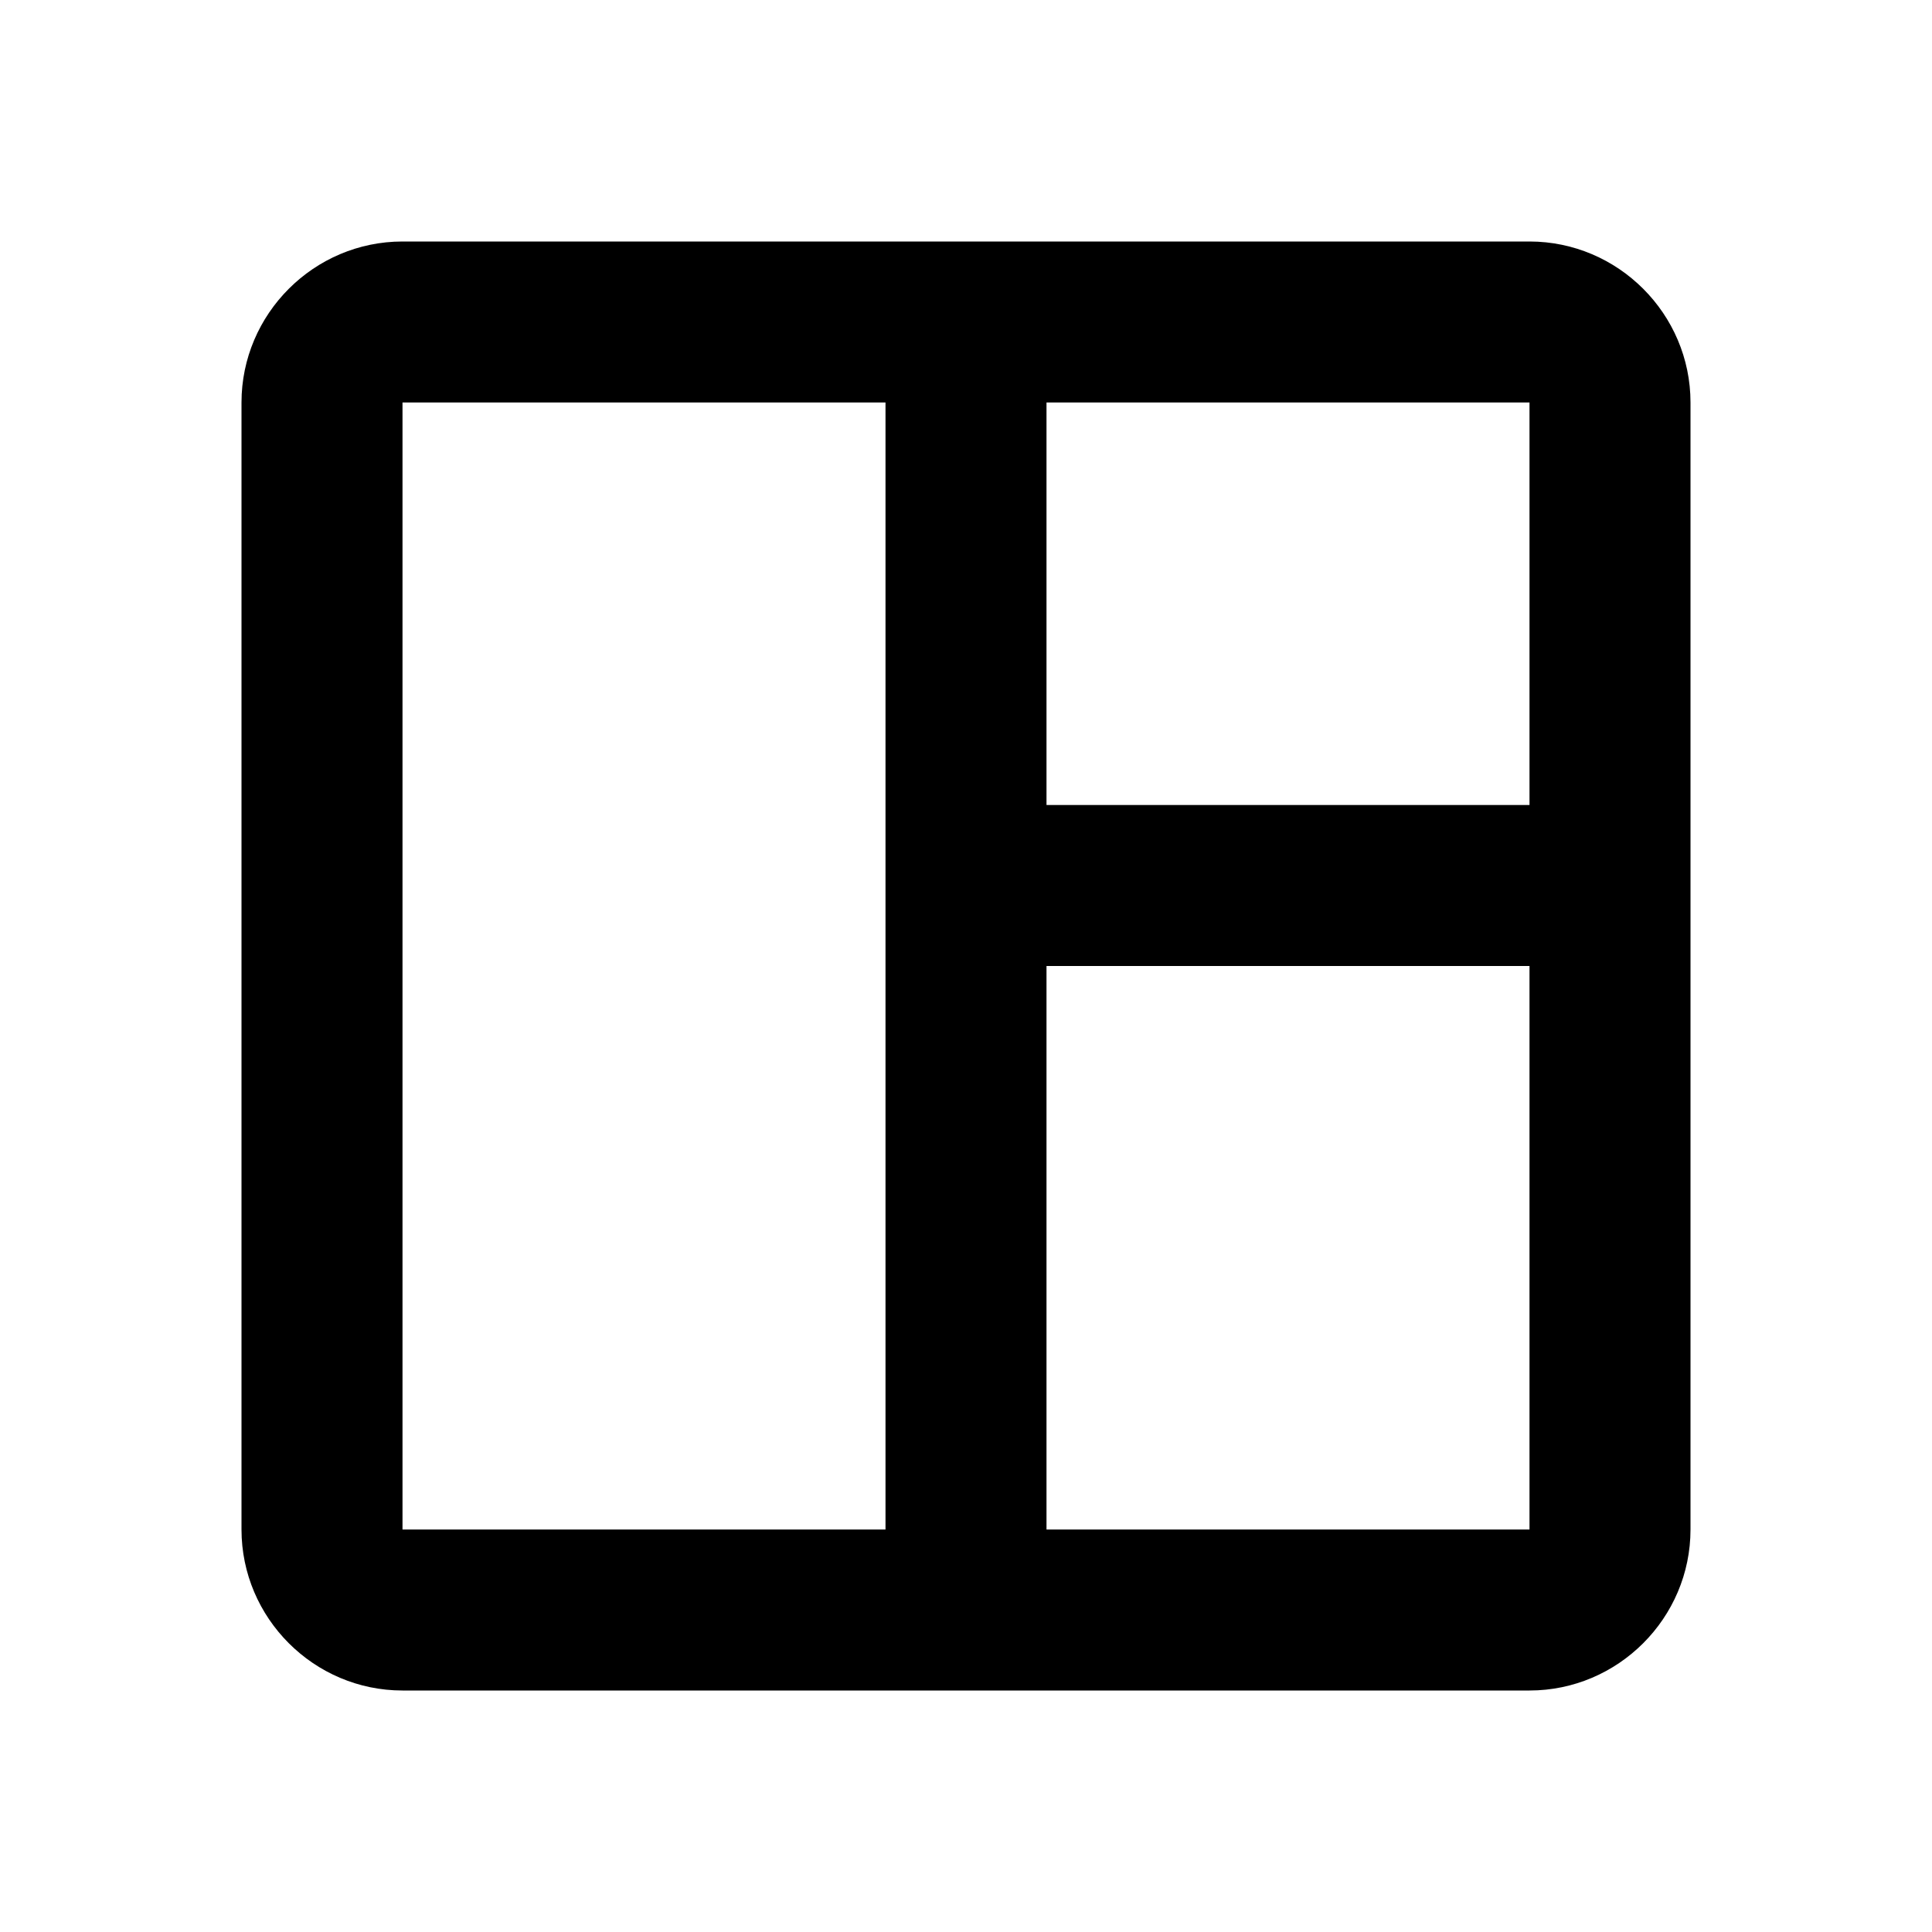
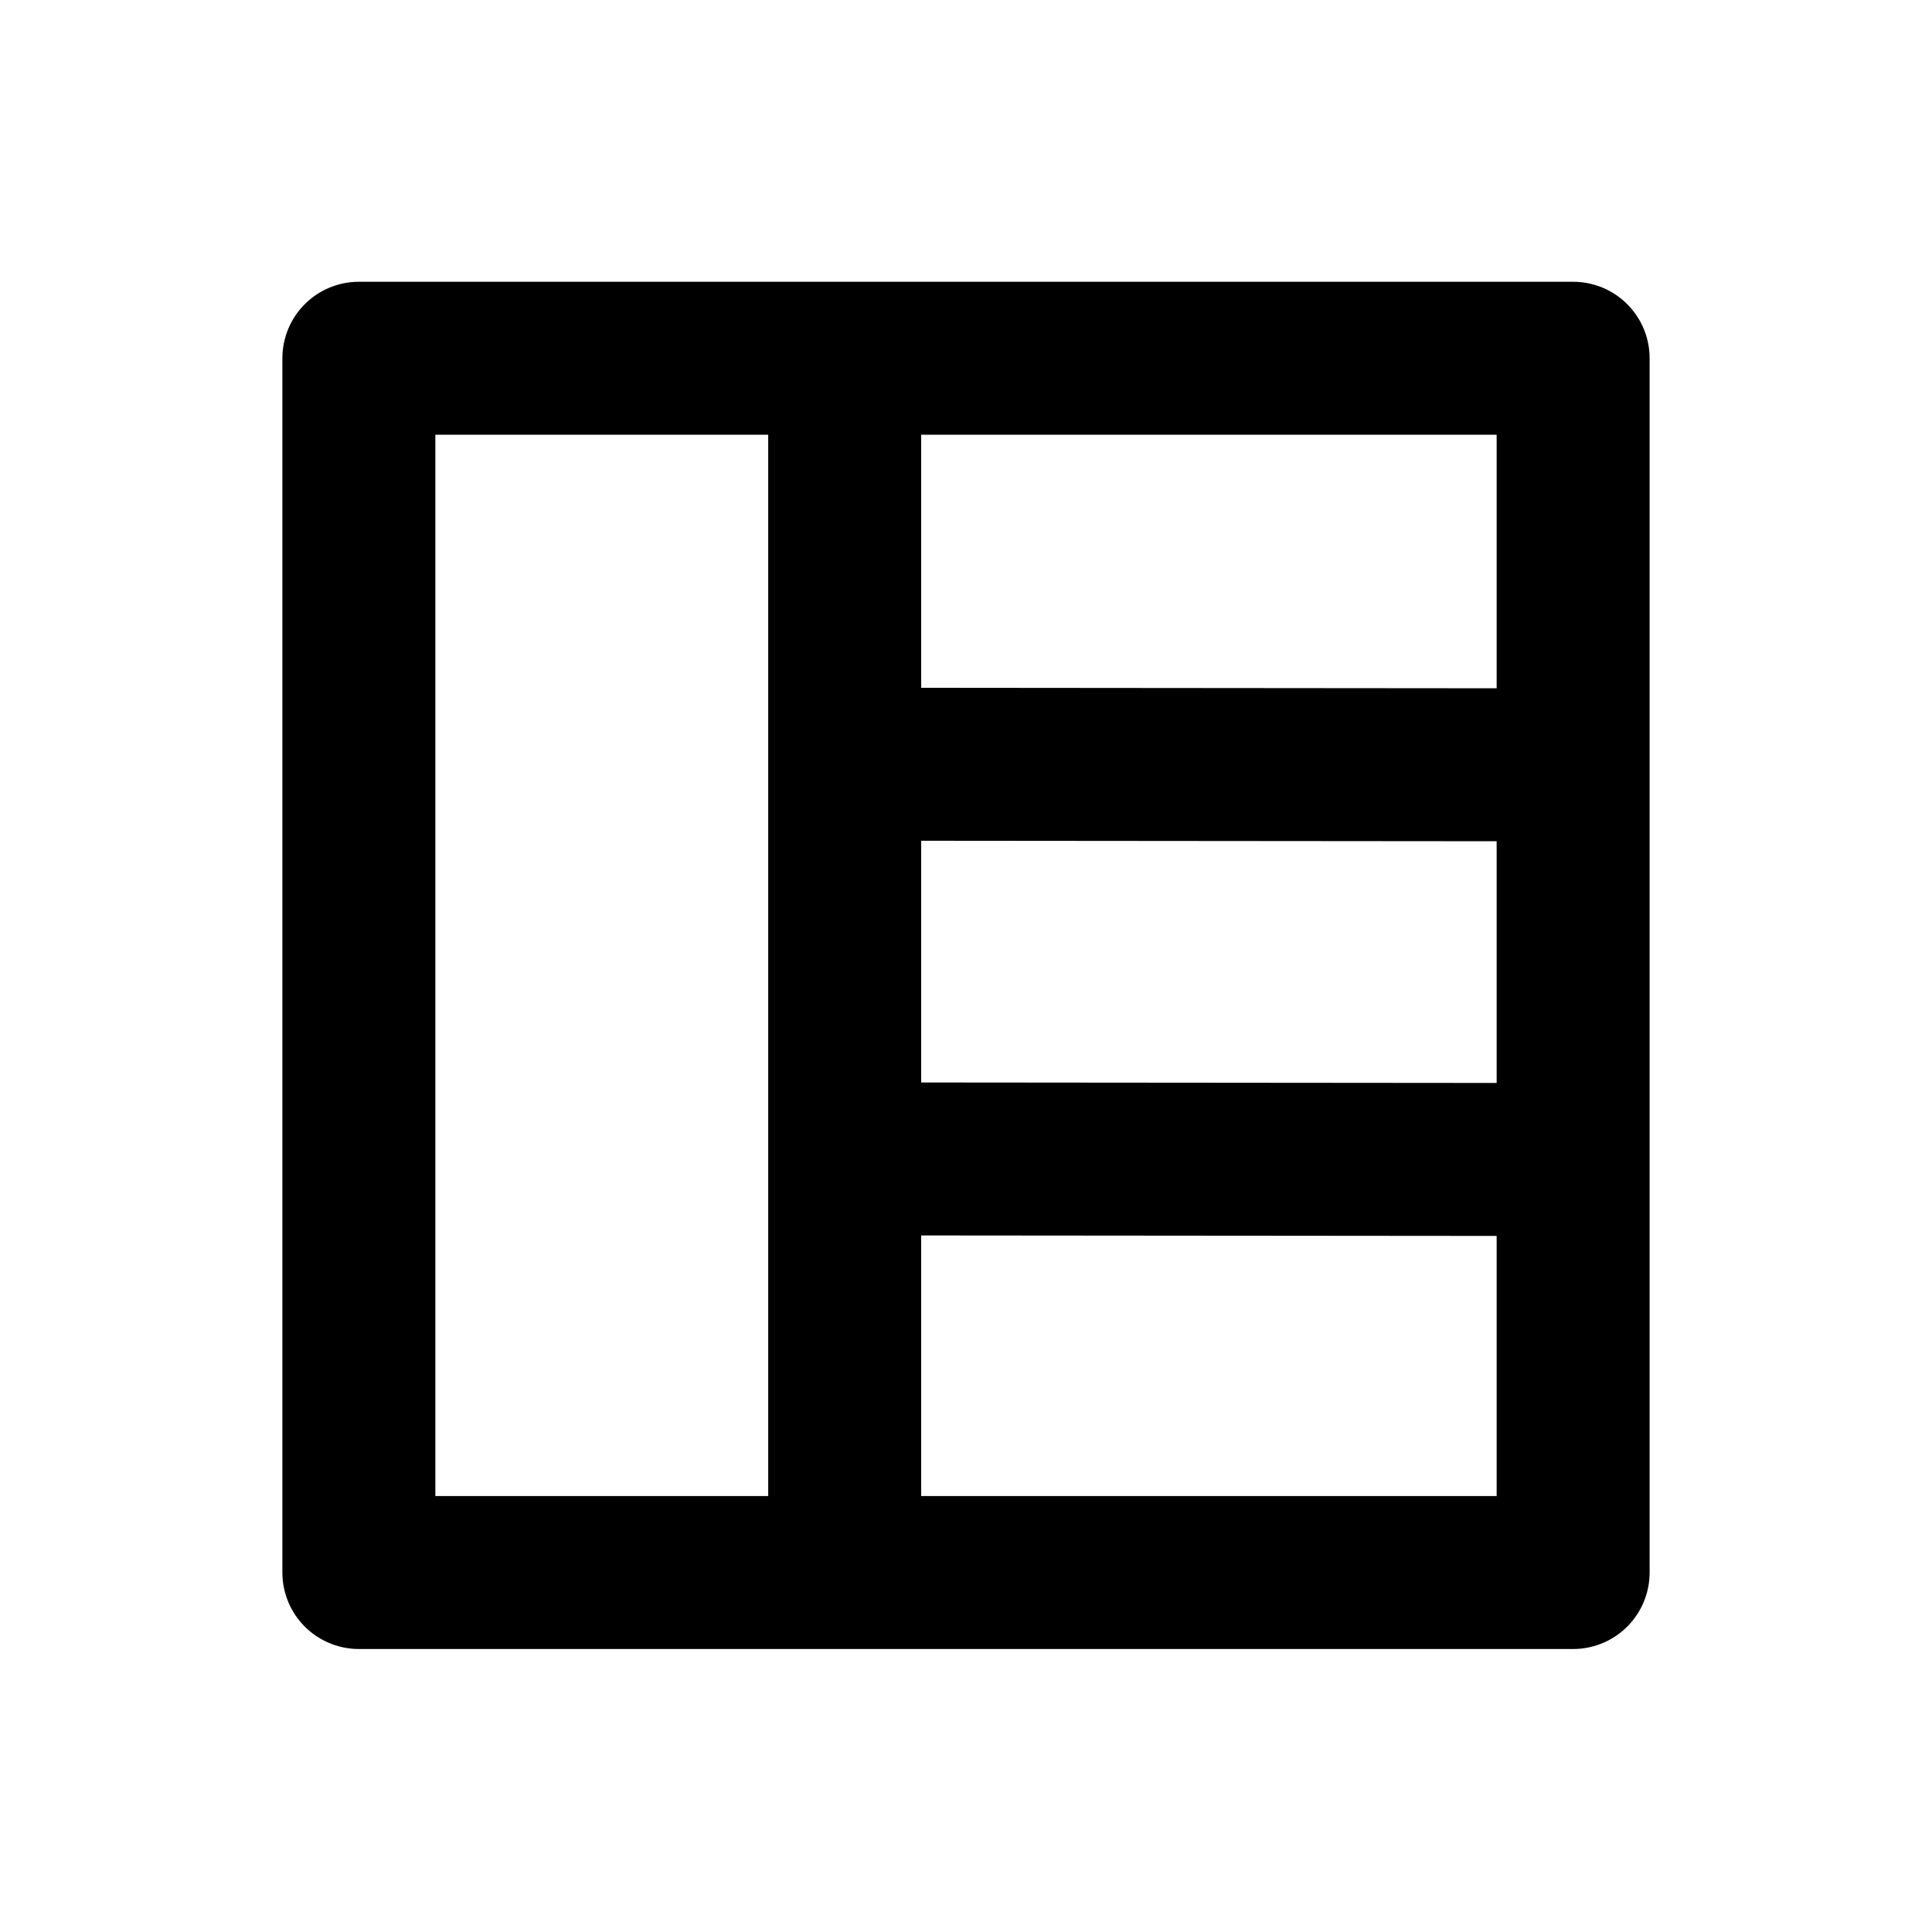
- <svg xmlns="http://www.w3.org/2000/svg" enable-background="new 0 0 24 24" height="24px" viewBox="0 0 24 24" width="24px" fill="#000000">
-   <rect fill="none" height="24" width="24" />
-   <path d="M19,3H5C3.9,3,3,3.9,3,5v14c0,1.1,0.9,2,2,2h14c1.1,0,2-0.9,2-2V5C21,3.9,20.1,3,19,3z M5,19V5h6v14H5z M19,19h-6v-7h6V19z M19,10h-6V5h6V10z" />
+ <svg xmlns="http://www.w3.org/2000/svg" width="6.315mm" height="6.315mm" version="1.1" viewBox="0 0 6.315 6.315" xml:space="preserve">
+   <g transform="translate(-88.785 -140.42)">
+     <g>
+       <g transform="matrix(.26458 0 0 .26458 64.955 147.51)">
+         <rect width="24" height="24" fill="none" />
+         <path d="m21 9.02c0 1.09-0.89 1.98-1.98 1.98h-1.02v-2.14c1.72-0.44 3-1.99 3-3.84v-0.02l-2 0.02c0 1.09-0.89 1.98-1.98 1.98h-0.52l-4.5-6-4.5 6h-0.52c-1.09 0-1.98-0.89-1.98-1.98h-2c0 1.86 1.28 3.4 3 3.84v2.14h-1.02c-1.09 0-1.98-0.89-1.98-1.98h-2c0 1.86 1.28 3.4 3 3.84v9.14h7v-4c0-0.55 0.45-1 1-1s1 0.45 1 1v4h7v-9.14c1.72-0.44 3-1.99 3-3.84v-0.02zm-9-4.69 2 2.67h-4zm-4 4.67h8v2h-8zm10 11h-3v-2c0-1.65-1.35-3-3-3s-3 1.35-3 3v2h-3v-7h12z" />
+       </g>
+       <g transform="matrix(.26458 0 0 .26458 72.917 148.66)">
+         <path d="m0 0h24v24h-24z" fill="none" />
+         <path d="m19 13h-6v6h-2v-6h-6v-2h6v-6h2v6h6z" />
+       </g>
+       <g transform="matrix(.26458 0 0 .26458 88.9 147.37)">
+         <rect width="24" height="24" fill="none" />
+         <path d="m19 3h-14c-1.1 0-2 0.9-2 2v14c0 1.1 0.9 2 2 2h14c1.1 0 2-0.9 2-2v-14c0-1.1-0.9-2-2-2zm-14 16v-14h6v14zm14 0h-6v-7h6zm0-9h-6v-5h6z" />
+       </g>
+       <g transform="matrix(.26458 0 0 .26458 80.585 147.14)">
+         <rect width="24" height="24" fill="none" />
+         <path d="m5 10h14v2h2v-6c0-1.1-0.9-2-2-2h-1v-2h-2v2h-8v-2h-2v2h-1c-1.11 0-1.99 0.9-1.99 2l-0.01 14c0 1.1 0.89 2 2 2h7v-2h-7zm0-4h14v2h-14zm17.84 10.28-0.71 0.71-2.12-2.12 0.71-0.71c0.39-0.39 1.02-0.39 1.41 0l0.71 0.71c0.39 0.39 0.39 1.02 0 1.41zm-3.54-0.7 2.12 2.12-5.3 5.3h-2.12v-2.12z" />
+       </g>
+     </g>
+     <g font-family="sans-serif" font-size="1.411px" font-style="italic" stroke-width=".265">
+       <text x="64.706" y="138.877" style="line-height:1.25" xml:space="preserve">
+         <tspan x="64.706" y="138.877" font-size="1.411px" stroke-width=".265">logo</tspan>
+       </text>
+       <text x="72.643" y="138.92" style="line-height:1.25" xml:space="preserve">
+         <tspan x="72.643" y="138.92" font-size="1.411px" stroke-width=".265">add</tspan>
+       </text>
+       <text x="80.581" y="138.92" style="line-height:1.25" xml:space="preserve">
+         <tspan x="80.581" y="138.92" font-size="1.411px" stroke-width=".265">calendar</tspan>
+       </text>
+       <text x="88.518" y="138.92" style="line-height:1.25" xml:space="preserve">
+         <tspan x="88.518" y="138.92" font-size="1.411px" stroke-width=".265">dashboard</tspan>
+       </text>
+     </g>
+     <rect x="64.98" y="131.14" width="6.315" height="6.315" fill="none" stroke="#000" stroke-linecap="round" stroke-width=".3" style="paint-order:fill markers stroke" />
+     <g transform="translate(.0074797 -9.2428)" fill="none" stroke="#000">
+       <path d="m66.409 144.14c-0.101-0.534-0.031-0.849-0.008-0.964 0.211-0.825 0.982-1.398 1.729-1.409 0.975 0 1.765 0.79 1.765 1.765 1e-6 0.975-0.79 1.765-1.765 1.765" stroke-linecap="round" stroke-width=".5" style="paint-order:fill markers stroke" />
+       <g>
+         <path d="m66.181 144.08s-0.604 0.702-0.282 1.166c0.322 0.464 1.89 0.772 2.11 0.79 0.625 0.049-0.09-0.846-0.405-1.256-0.315-0.41-1.422-0.699-1.422-0.699z" stroke-width=".5" />
+         <path d="m68.629 143.25c0.086 0.025 0.992 0.37 0.701-0.011-0.292-0.381-0.584-0.305-0.809-0.194-0.225 0.111-0.44 0.054-0.671-0.068-0.231-0.122-0.857 0.1-0.916 0.262-0.059 0.161 0.625 0.137 0.876 0.026 0.251-0.111 0.733-0.039 0.82-0.014z" stroke-linecap="square" stroke-width=".4" />
+         <path d="m66.854 145.77s-0.252-0.779 0.41-1.186" stroke-width=".8" />
+         <path d="m68.021 143.95 0.201 0.166 0.191-0.142" stroke-linecap="round" stroke-width=".43" />
+         <g stroke-width=".5">
+           <path d="m66.522 142.84s-0.237-0.837-0.133-1.005 0.822 0.121 0.822 0.121" />
+           <path d="m69.757 142.76s0.182-0.753 0.079-0.921c-0.103-0.168-0.826 0.08-0.826 0.08" />
+           <path d="m66.968 142.23s0.643-0.568 1.308-0.045c0.521-0.412 1.135 0.129 1.135 0.129" />
+         </g>
+       </g>
+     </g>
+     <g fill="none">
+       <rect x="64.973" y="140.38" width="6.315" height="6.315" style="paint-order:fill markers stroke" />
+       <g stroke="#000" stroke-linecap="round" stroke-width=".5">
+         <path d="m66.298 144.33 1.841-2.449 1.841 2.449v1.234h-3.683z" stroke-linejoin="round" style="paint-order:fill markers stroke" />
+         <path d="m67.741 141.42 0.398 0.38 0.398-0.38" />
+         <path d="m67.344 144.91 0.795-1.058 0.795 1.058v0.648h-1.59z" stroke-linejoin="round" style="paint-order:fill markers stroke" />
+         <g>
+           <path d="m69.508 143.71 1.03 1.299" />
+           <path d="m65.694 145.06 1.03-1.299" />
+           <path d="m67.903 143.46 0.238 0.228 0.238-0.228" />
+         </g>
+       </g>
+     </g>
+     <rect x="72.91" y="140.42" width="6.315" height="6.315" fill="none" style="paint-order:fill markers stroke" />
+     <g transform="translate(-.023836 -8.2559)" fill="none" stroke="#000" stroke-linecap="round" stroke-width=".5">
+       <path d="m76.088 150.24 0.006 3.181" />
+       <path d="m77.682 151.83-3.181 6e-3" />
+     </g>
+     <g transform="translate(-.25 -9.9722)" fill="none" stroke="#000">
+       <g stroke-linecap="round" stroke-linejoin="round">
+         <rect x="82.021" y="141.55" width="3.969" height="3.969" stroke-width=".5" style="paint-order:fill markers stroke" />
+         <path d="m82.718 141.19h0.193v0.164h-0.193z" stroke-width=".5" style="paint-order:fill markers stroke" />
+         <path d="m85.099 141.19h0.193v0.164h-0.193z" stroke-width=".5" style="paint-order:fill markers stroke" />
+       </g>
+       <g stroke-width=".5">
+         <path d="m82.021 142.88h3.969" />
+         <path d="m84.681 142.88v2.646" />
+         <path d="m83.329 142.88v2.646" />
+         <path d="m82.021 144.21h3.969" />
+       </g>
+     </g>
+     <rect x="80.848" y="140.42" width="6.315" height="6.315" fill="none" style="paint-order:fill markers stroke" />
+     <path d="m85.99 143.58v1.984h-3.969v-3.969h3.969v0.992" fill="none" stroke="#000" stroke-linejoin="round" stroke-width=".5" style="paint-order:fill markers stroke" />
+     <g transform="translate(.081942)" fill="none" stroke="#000" stroke-linecap="round" stroke-linejoin="round" stroke-width=".5">
+       <path d="m82.636 141.27h0.193v0.164h-0.193z" style="paint-order:fill markers stroke" />
+       <path d="m85.017 141.27h0.193v0.164h-0.193z" style="paint-order:fill markers stroke" />
+     </g>
+     <a transform="translate(-.15046 -.12868)">
+       <path d="m83.813 144.73c0.372-0.237 0.595-0.541 0.595-0.541v-0.475l1.008-0.95 1.287-0.059-0.532 1.01-1.008 0.713-0.772-0.233" fill="none" stroke="#000" stroke-linecap="square" stroke-linejoin="round" stroke-width=".462" />
+     </a>
+     <g fill="none" stroke="#000" stroke-width=".5">
+       <path d="m82.815 142.6h1.852" />
+       <path d="m82.815 143.4h1.058" />
+       <path d="m82.815 144.2h0.529" />
+     </g>
+     <g fill="none">
+       <path d="m91.546 141.7v3.849" stroke="#000" stroke-width=".5" />
+       <path d="m94.031 142.92-2.379-2e-3" stroke="#000" stroke-width=".5" />
+       <rect x="88.785" y="140.42" width="6.315" height="6.315" style="paint-order:fill markers stroke" />
+       <g stroke="#000">
+         <path d="m93.927 145.56h-3.969v-3.969h3.969v3.969z" stroke-linejoin="round" stroke-width=".5" style="paint-order:fill markers stroke" />
+         <path d="m93.927 144.21-2.379-2e-3" stroke-width=".5" />
+       </g>
+     </g>
+   </g>
</svg>
